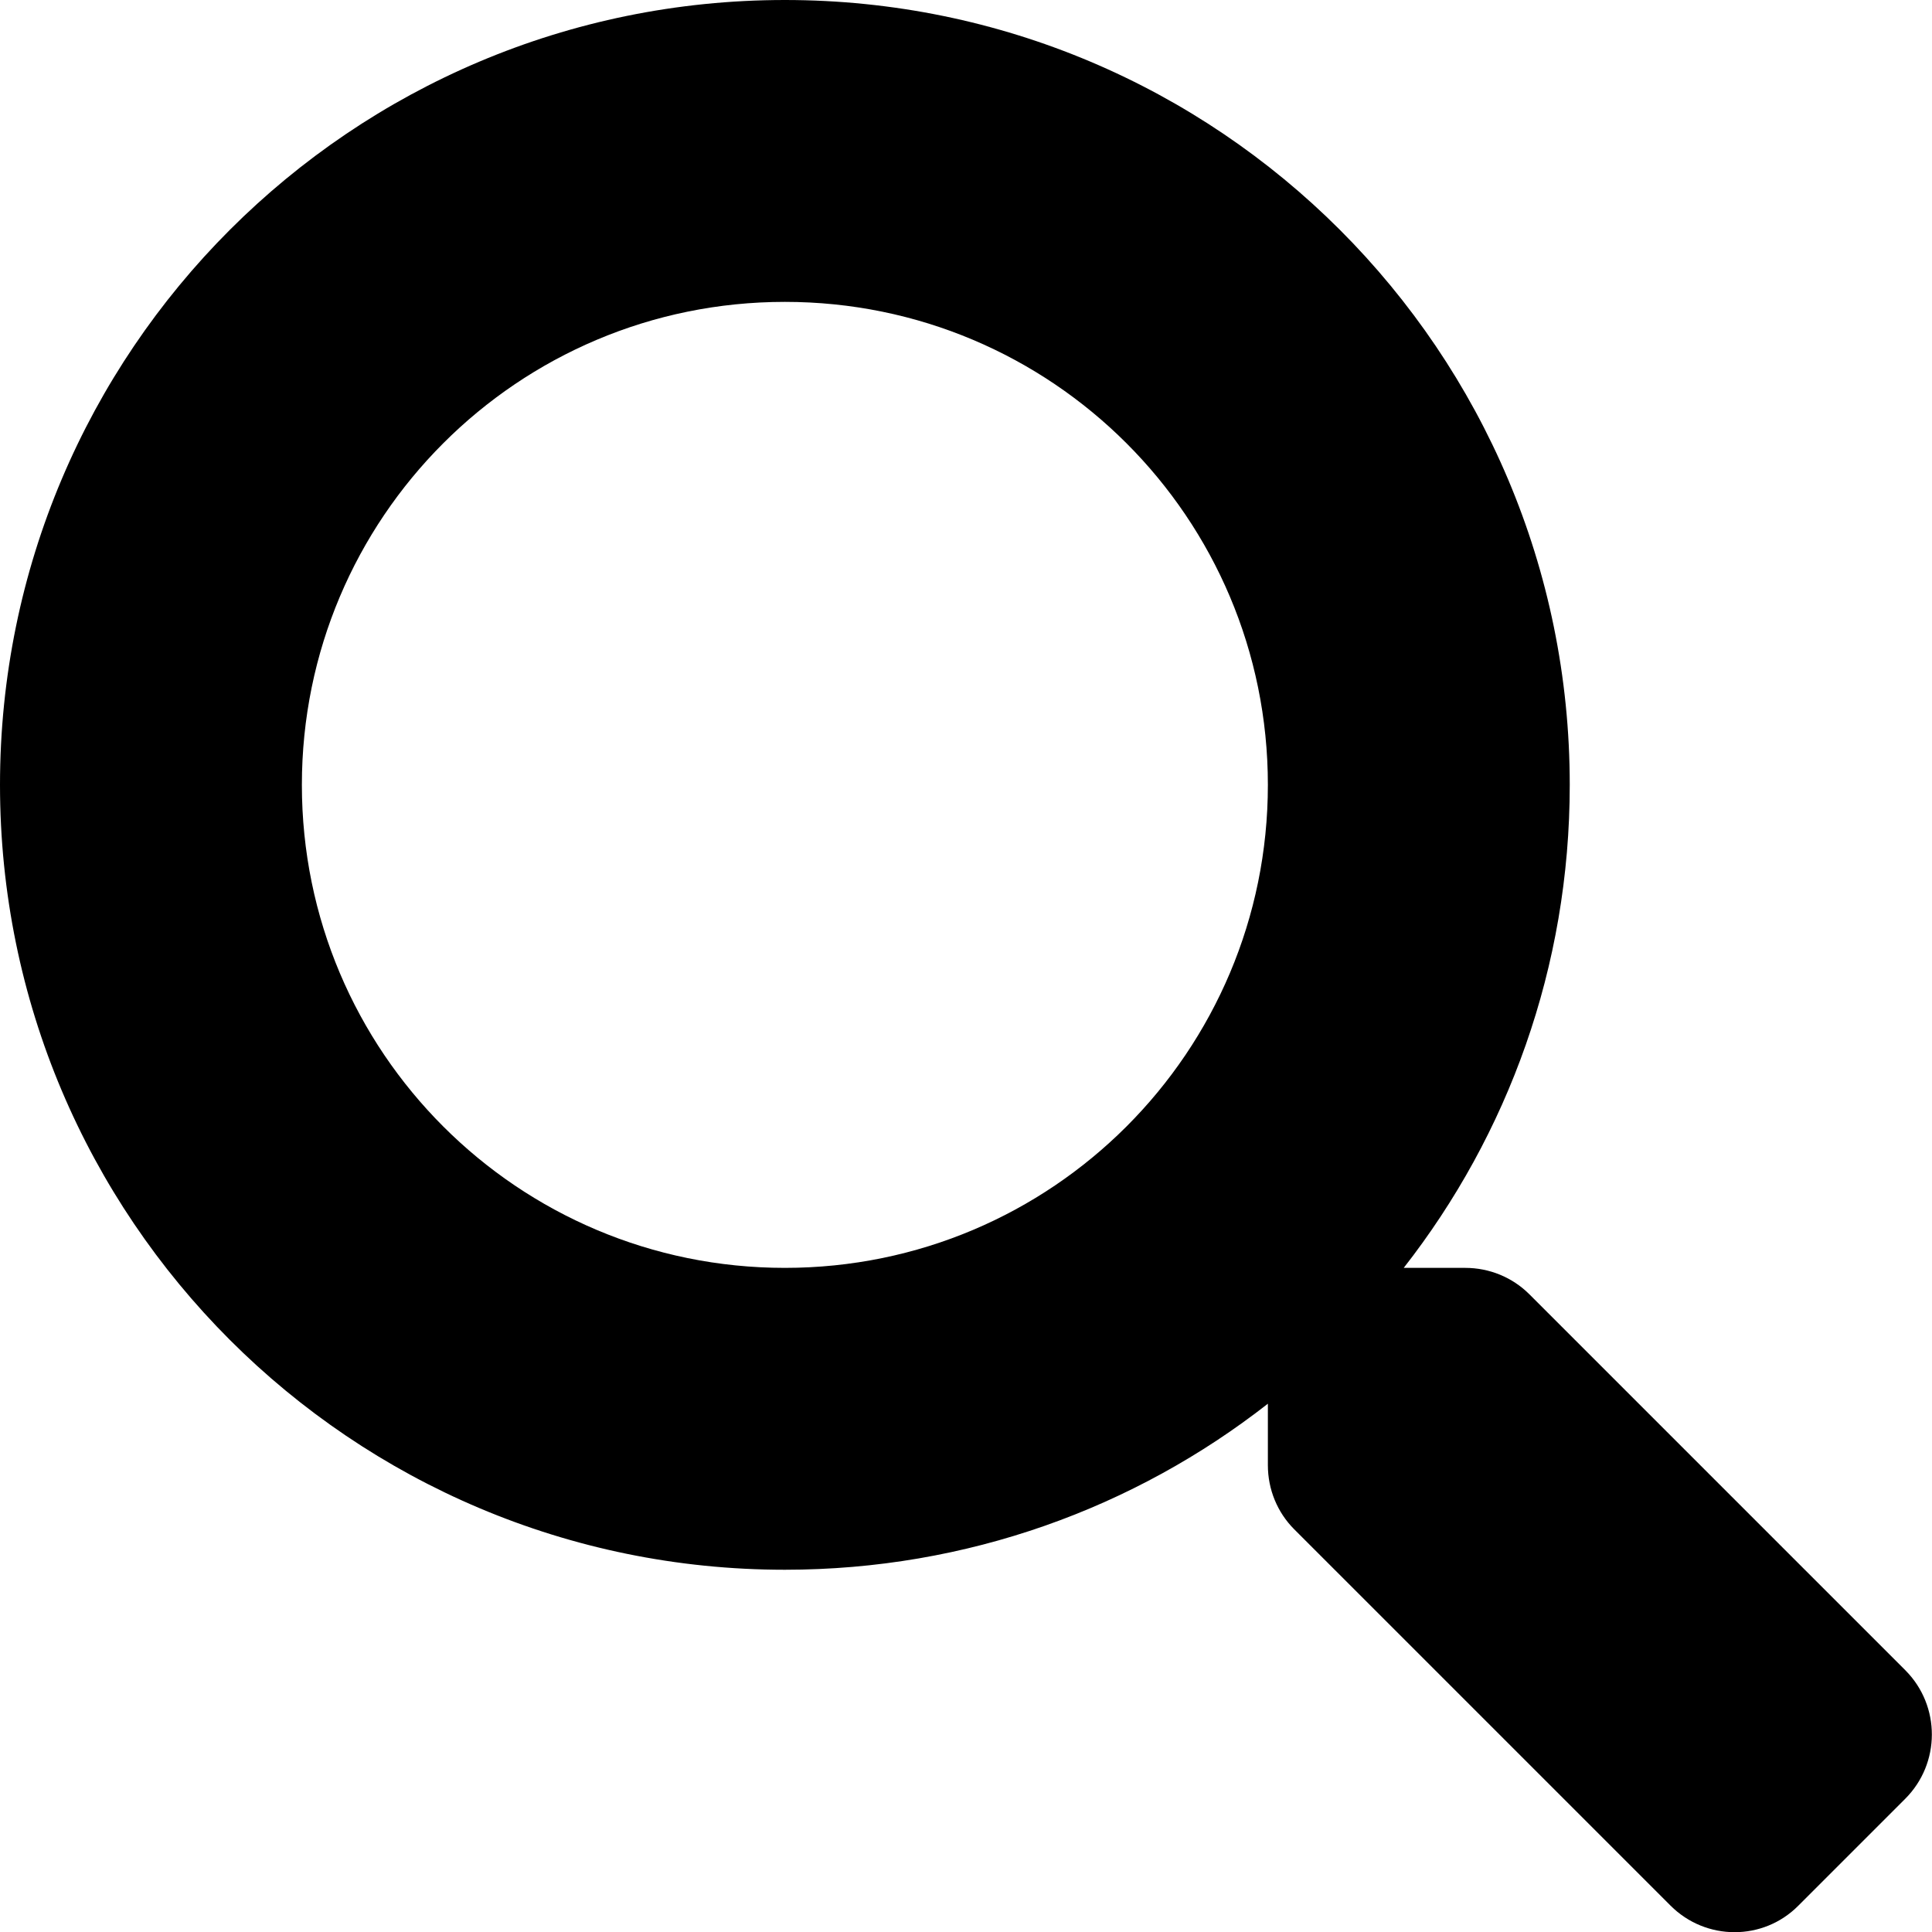
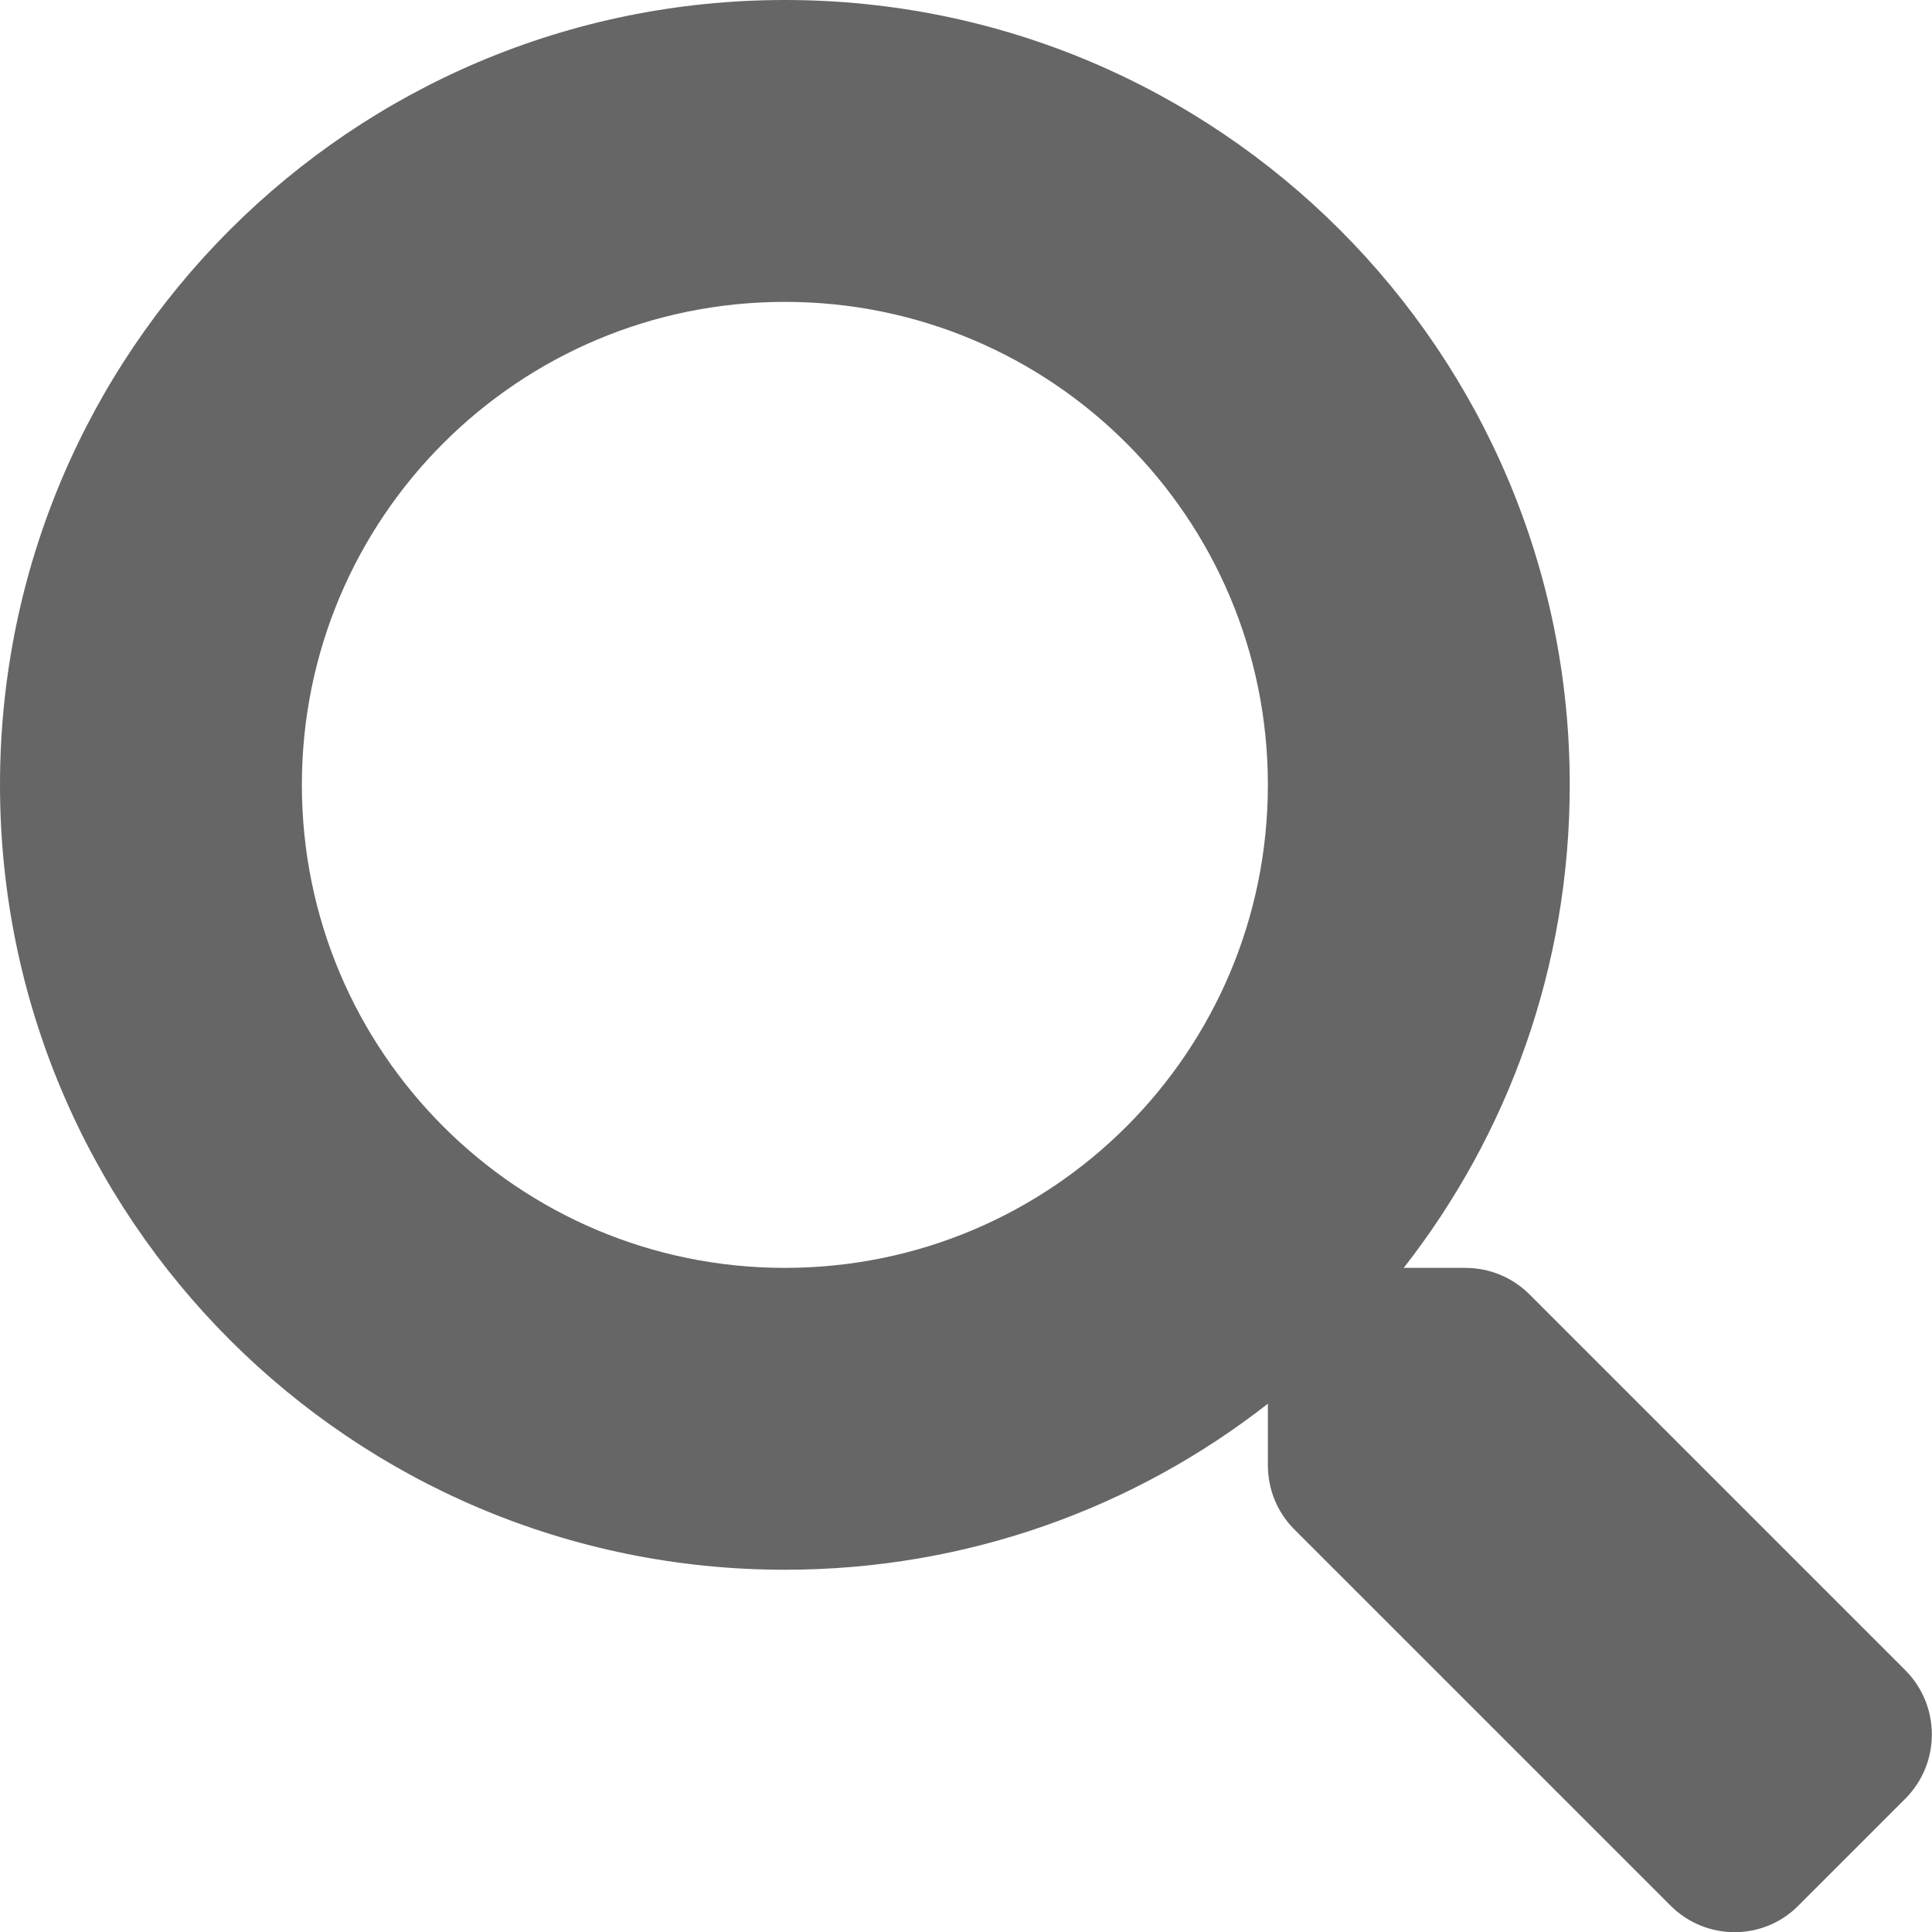
- <svg xmlns="http://www.w3.org/2000/svg" viewBox="0 0 512 512">
-   <path d="M505 442.7L405.3 343c-4.5-4.5-10.6-7-17-7H372c27.6-35.3 44-79.7 44-128C416 93.1 322.9 0 208 0S0 93.1 0 208s93.1 208 208 208c48.3 0 92.7-16.4 128-44v16.3c0 6.4 2.5 12.5 7 17l99.7 99.7c9.4 9.4 24.6 9.4 33.9 0l28.3-28.3c9.4-9.4 9.4-24.6.1-34zM208 336c-70.7 0-128-57.2-128-128 0-70.7 57.2-128 128-128 70.7 0 128 57.2 128 128 0 70.7-57.2 128-128 128z" />
+ <svg xmlns="http://www.w3.org/2000/svg" version="1.1" id="Layer_1" x="0px" y="0px" viewBox="0 0 512 512" style="enable-background:new 0 0 512 512;" xml:space="preserve">
+   <style type="text/css">
+ 	.st0{opacity:0.6;}
+ </style>
+   <path class="st0" d="M505,442.7L405.3,343c-4.5-4.5-10.6-7-17-7H372c27.6-35.3,44-79.7,44-128C416,93.1,322.9,0,208,0S0,93.1,0,208  s93.1,208,208,208c48.3,0,92.7-16.4,128-44v16.3c0,6.4,2.5,12.5,7,17l99.7,99.7c9.4,9.4,24.6,9.4,33.9,0l28.3-28.3  C514.3,467.3,514.3,452.1,505,442.7z M208,336c-70.7,0-128-57.2-128-128c0-70.7,57.2-128,128-128c70.7,0,128,57.2,128,128  C336,278.7,278.8,336,208,336z" />
</svg>
